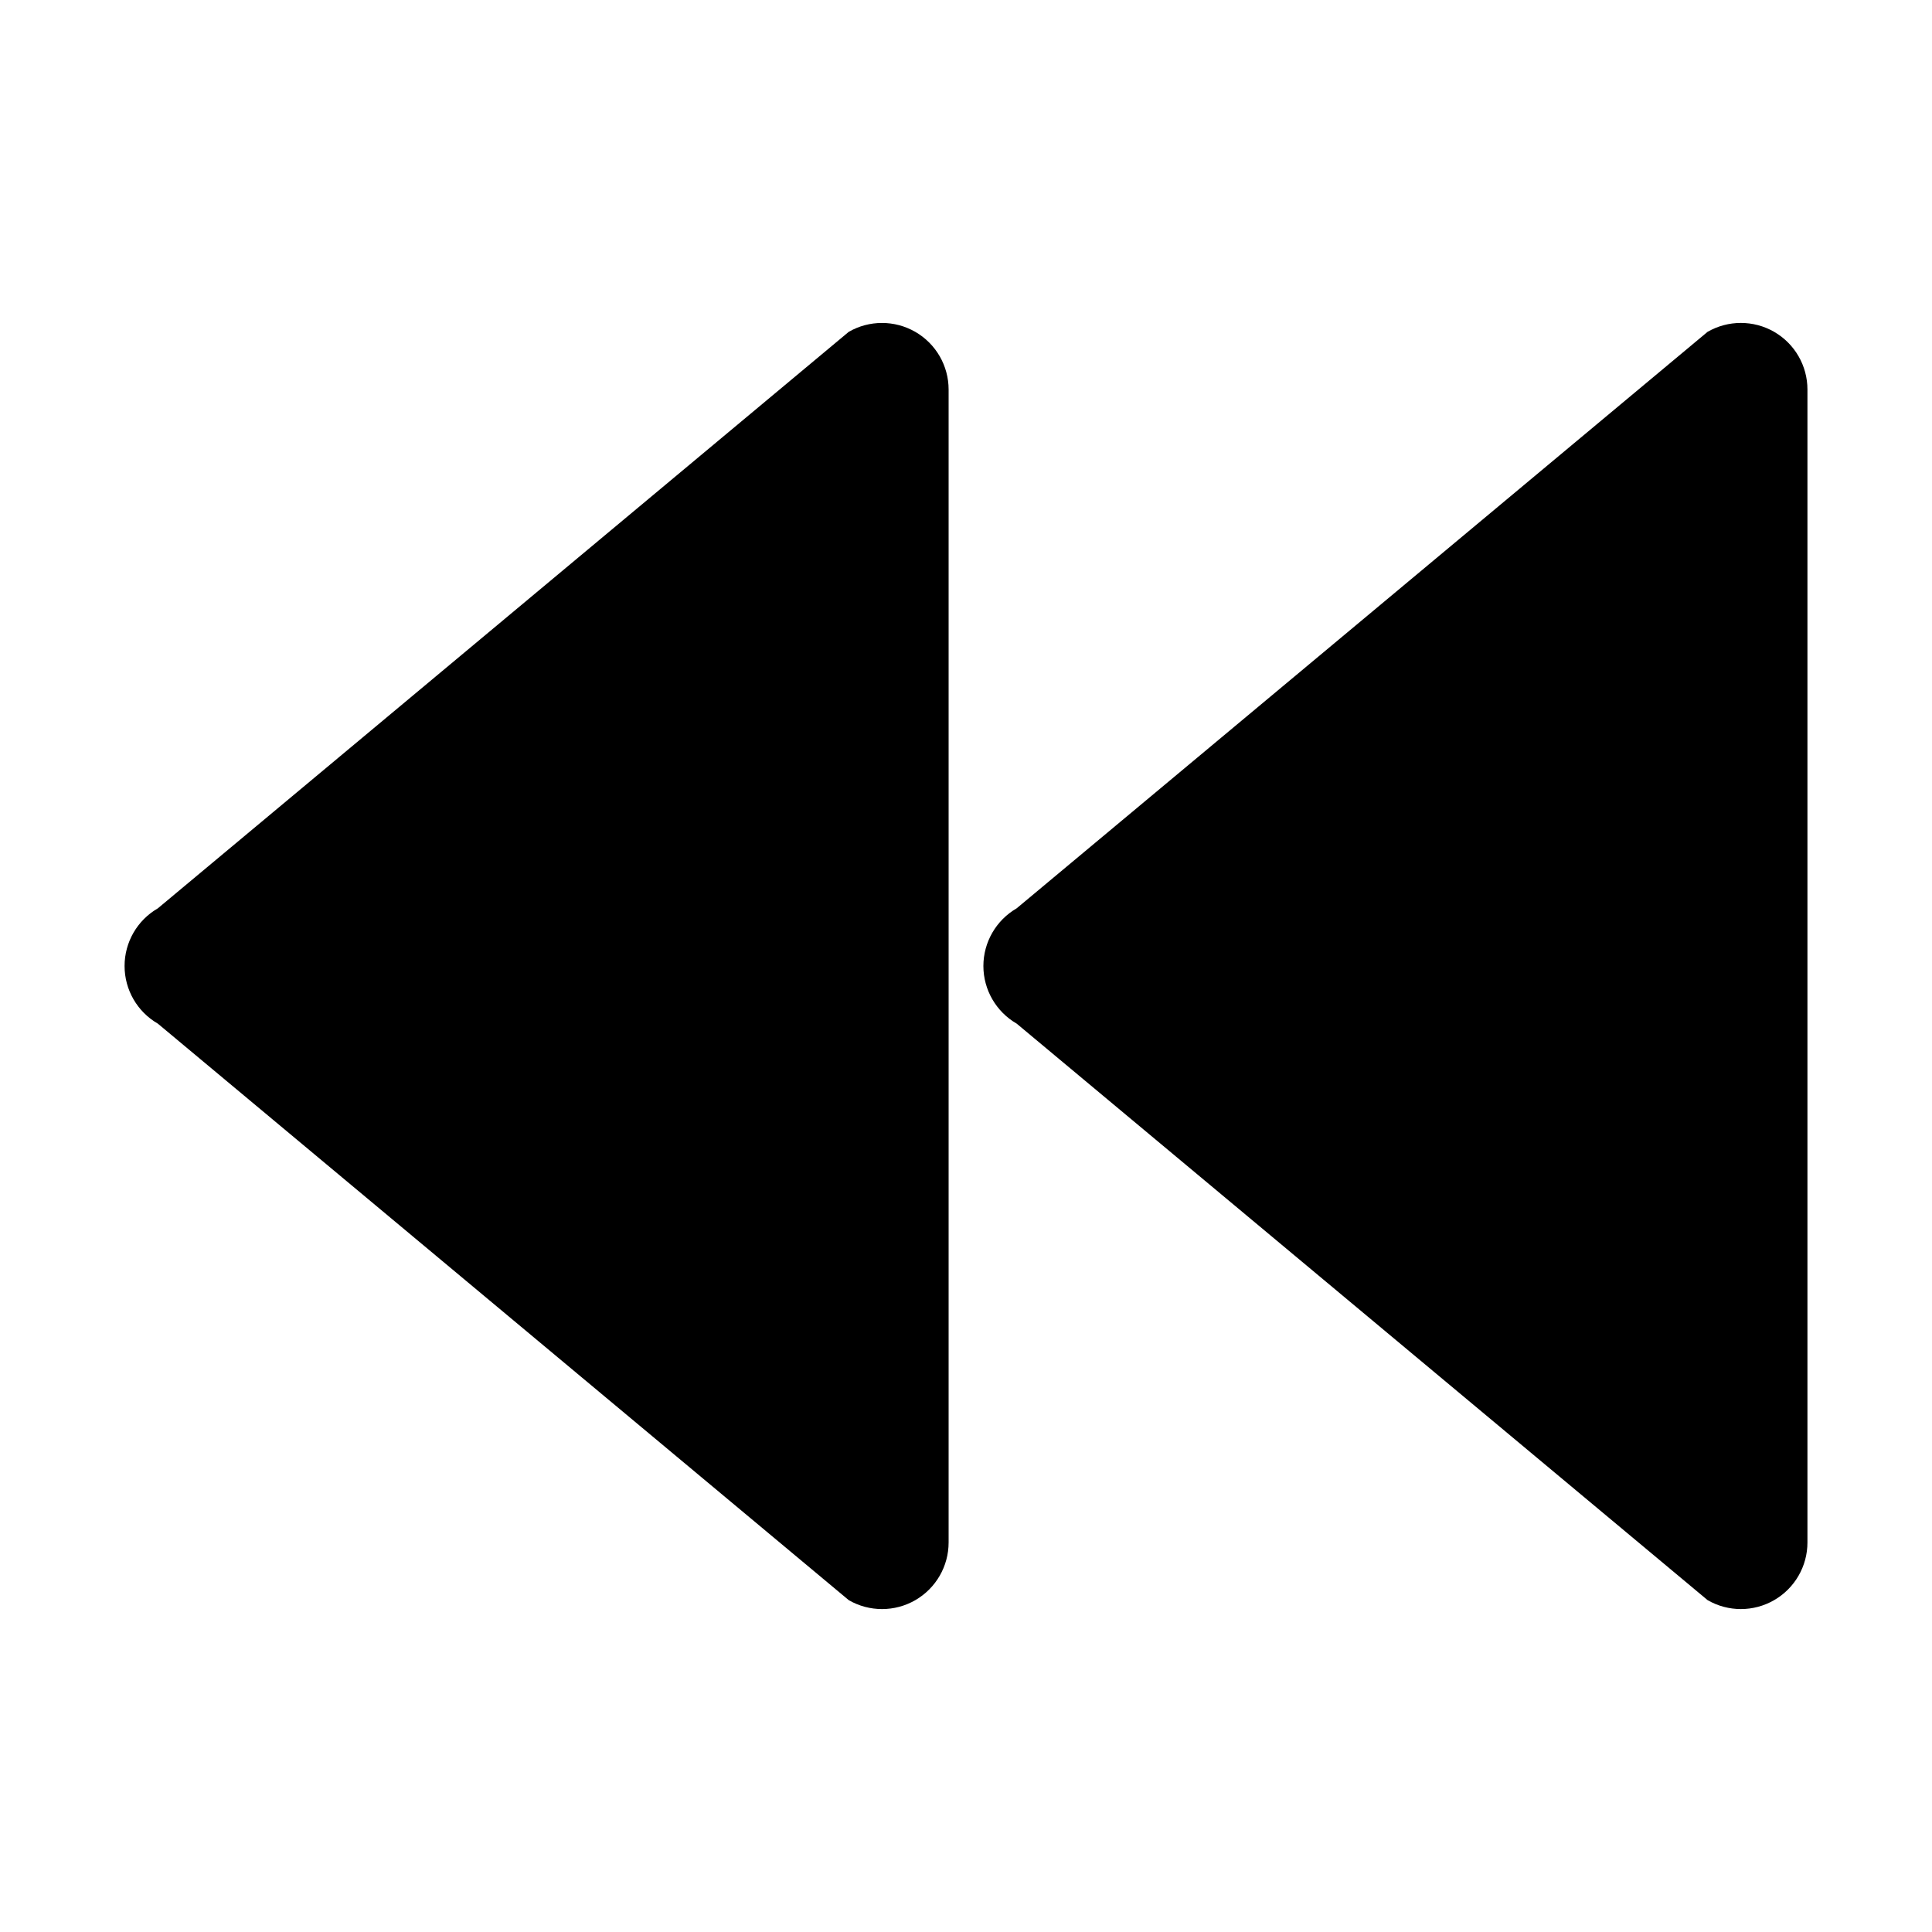
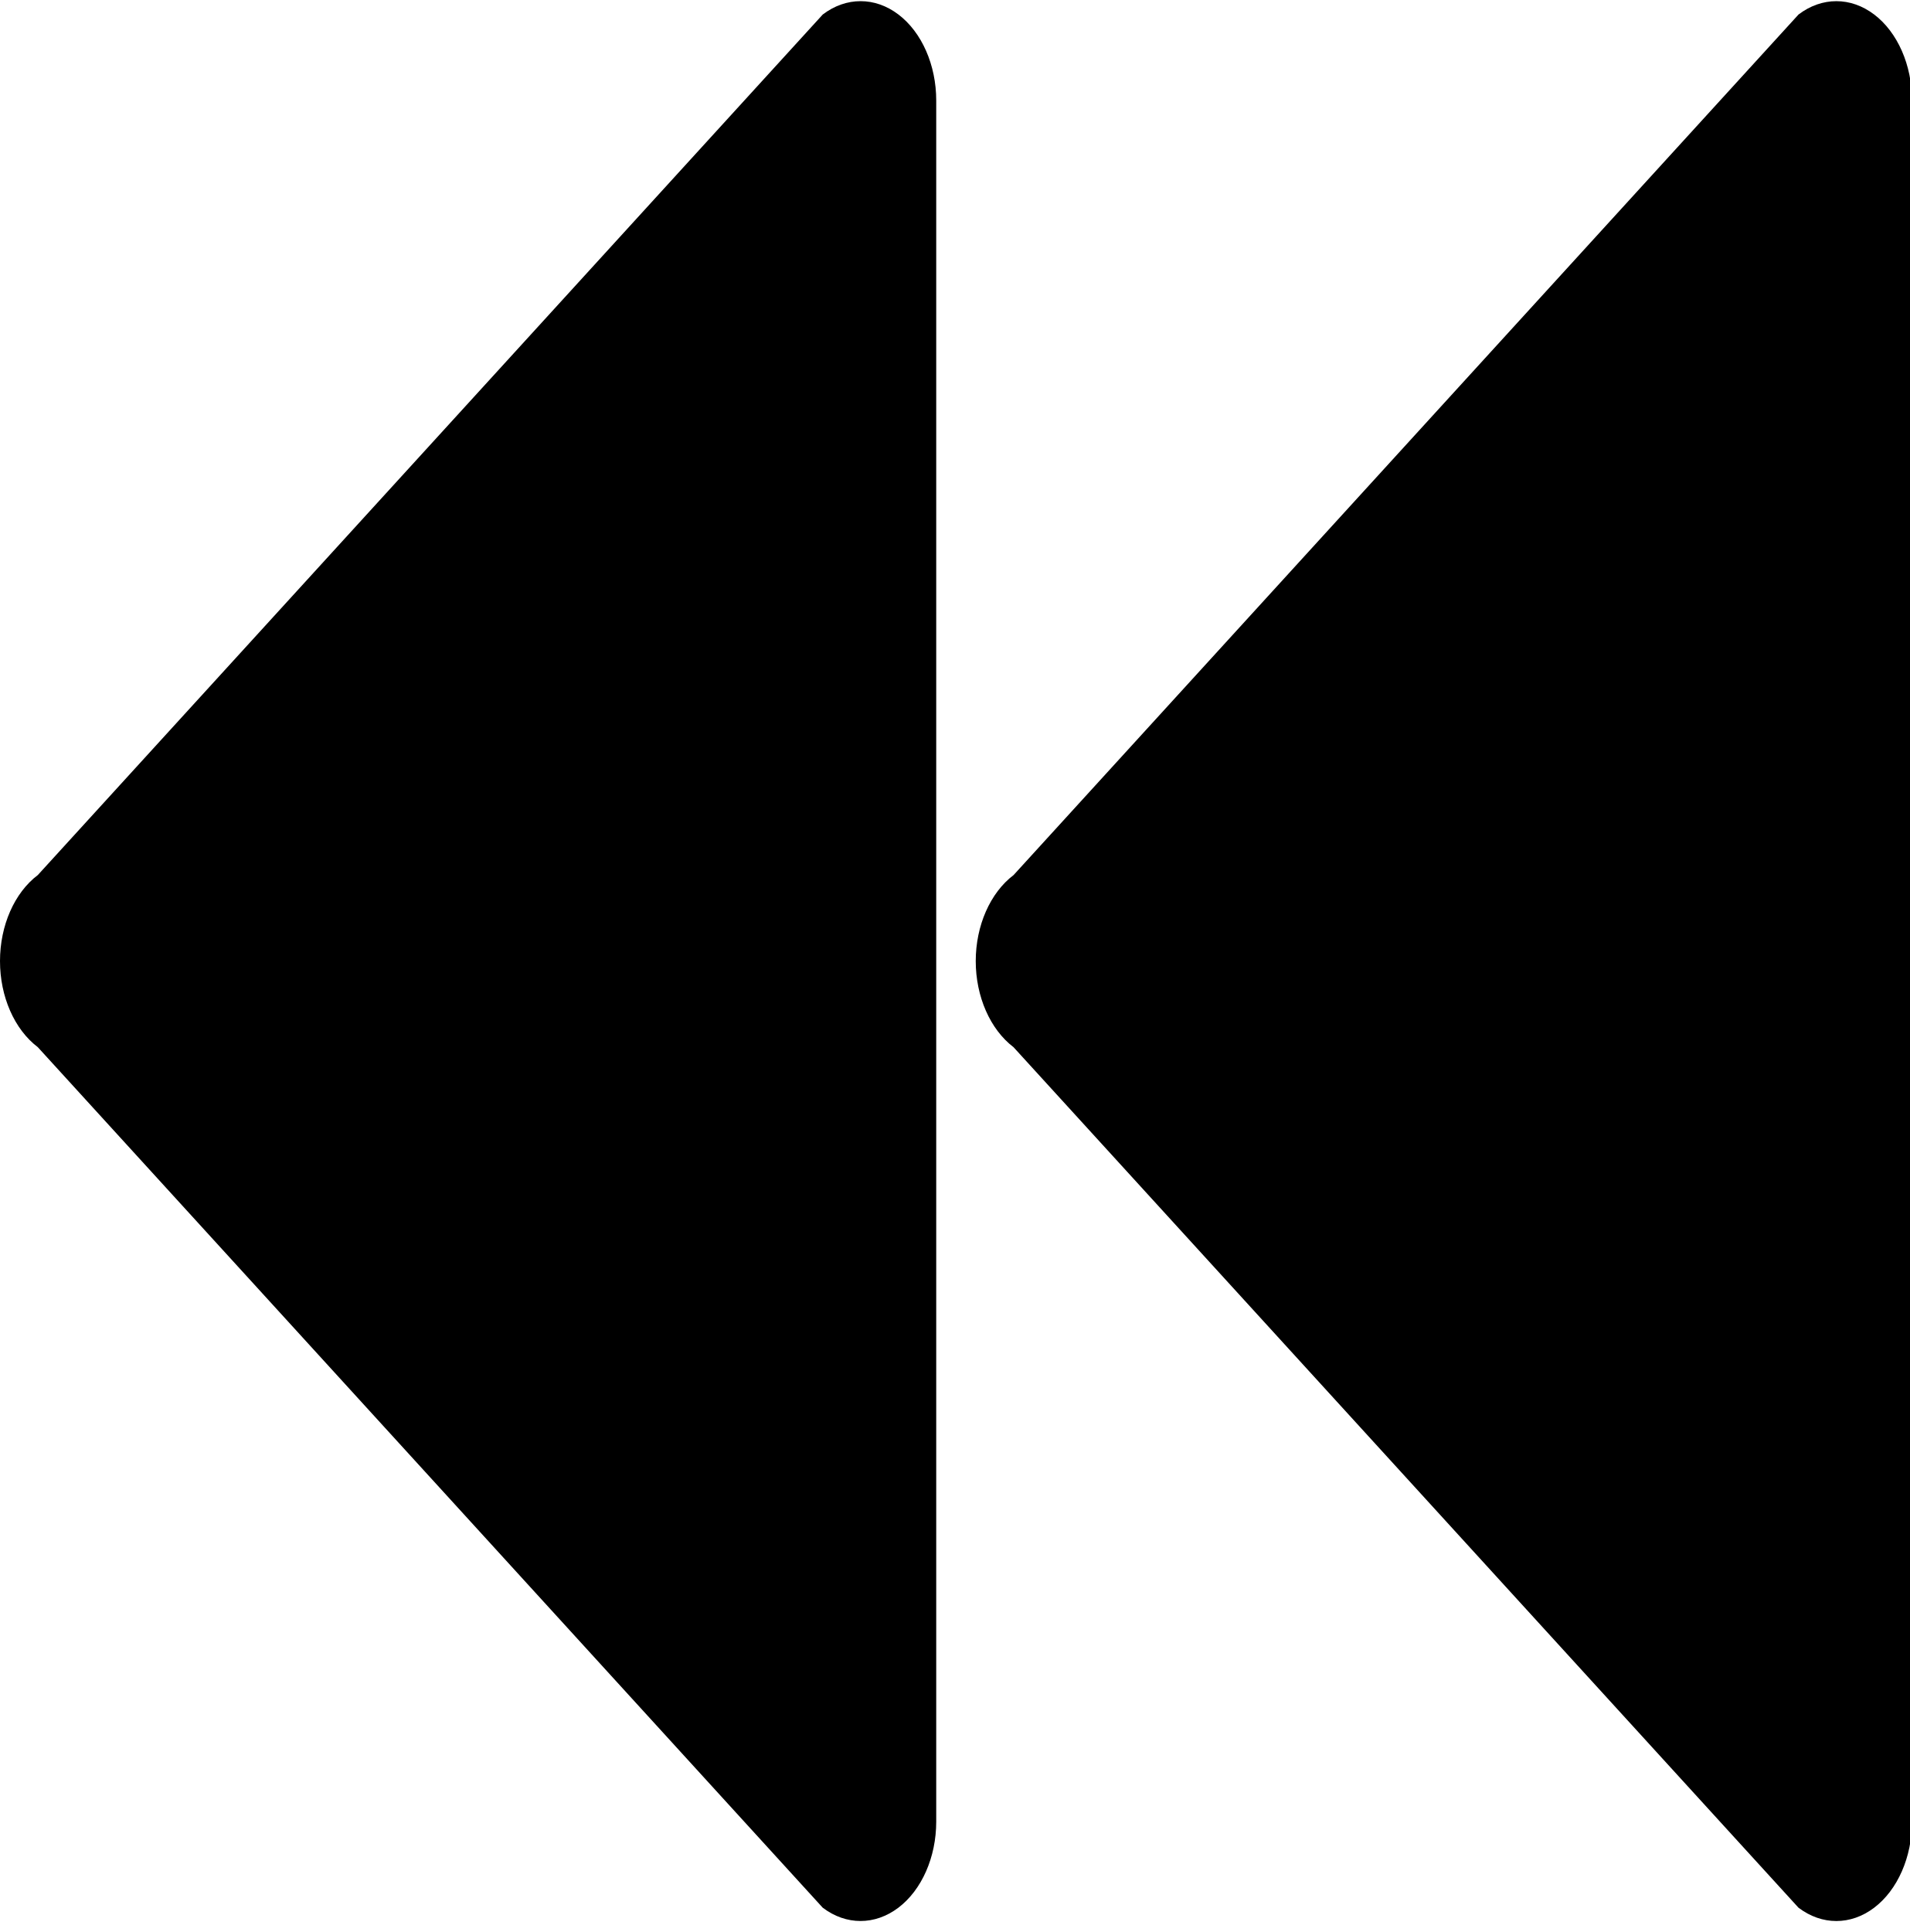
- <svg xmlns="http://www.w3.org/2000/svg" version="1.1" id="Capa_1" x="0px" y="0px" width="100px" height="100px" viewBox="0 0 100 100" enable-background="new 0 0 100 100" xml:space="preserve">
-   <g id="Layer_8">
-     <path d="M52.622,47.015l35.761-29.839c0.534-0.307,1.127-0.461,1.723-0.461s1.19,0.153,1.724,0.461   c1.067,0.616,1.723,1.754,1.723,2.984v59.679c0,1.231-0.657,2.368-1.723,2.984s-2.38,0.616-3.445,0l-35.76-29.839   C51.559,52.369,50.9,51.23,50.9,50C50.9,48.769,51.559,47.631,52.622,47.015z M6.448,50.001c0,1.231,0.657,2.369,1.723,2.983   l35.761,29.84c1.065,0.615,2.379,0.615,3.444,0c1.067-0.616,1.724-1.754,1.724-2.984V20.161c0-1.231-0.658-2.368-1.724-2.984   c-0.535-0.307-1.127-0.461-1.724-0.461c-0.596,0-1.19,0.153-1.723,0.461L8.169,47.016C7.104,47.631,6.447,48.77,6.448,50.001z" />
+ <svg xmlns="http://www.w3.org/2000/svg" width="87px" height="88px" viewBox="0 0 87 88" version="1.1">
+   <defs />
+   <g id="Page-1" stroke="none" stroke-width="1" fill="none" fill-rule="evenodd">
+     <g id="previous" fill="#000000">
+       <g id="Page-1">
+         <g id="previous">
+           <g id="Layer_8">
+             <path d="M46.174,40.302 L81.935,1.106 C82.469,0.702 83.062,0.5 83.658,0.5 C84.254,0.5 84.848,0.701 85.382,1.106 C86.449,1.915 87.105,3.41 87.105,5.025 L87.105,83.42 C87.105,85.037 86.448,86.531 85.382,87.34 C84.316,88.149 83.002,88.149 81.937,87.34 L46.177,48.143 C45.111,47.335 44.452,45.839 44.452,44.223 C44.452,42.606 45.111,41.111 46.174,40.302 L46.174,40.302 L46.174,40.302 Z M1.13992734e-06,44.225 C1.13992734e-06,45.842 0.657,47.337 1.723,48.143 L37.484,87.341 C38.549,88.149 39.863,88.149 40.928,87.341 C41.995,86.532 42.652,85.037 42.652,83.421 L42.652,5.027 C42.652,3.41 41.994,1.916 40.928,1.107 C40.393,0.704 39.801,0.501 39.204,0.501 C38.608,0.501 38.014,0.702 37.481,1.107 L1.721,40.304 C0.656,41.111 -0.001,42.608 1.13992734e-06,44.225 L1.13992734e-06,44.225 L1.13992734e-06,44.225 Z" id="Shape" transform="translate(43.5, 44) scale(-1, 1) rotate(180) translate(-43.5, -44) " />
+           </g>
+         </g>
+       </g>
+     </g>
  </g>
</svg>
